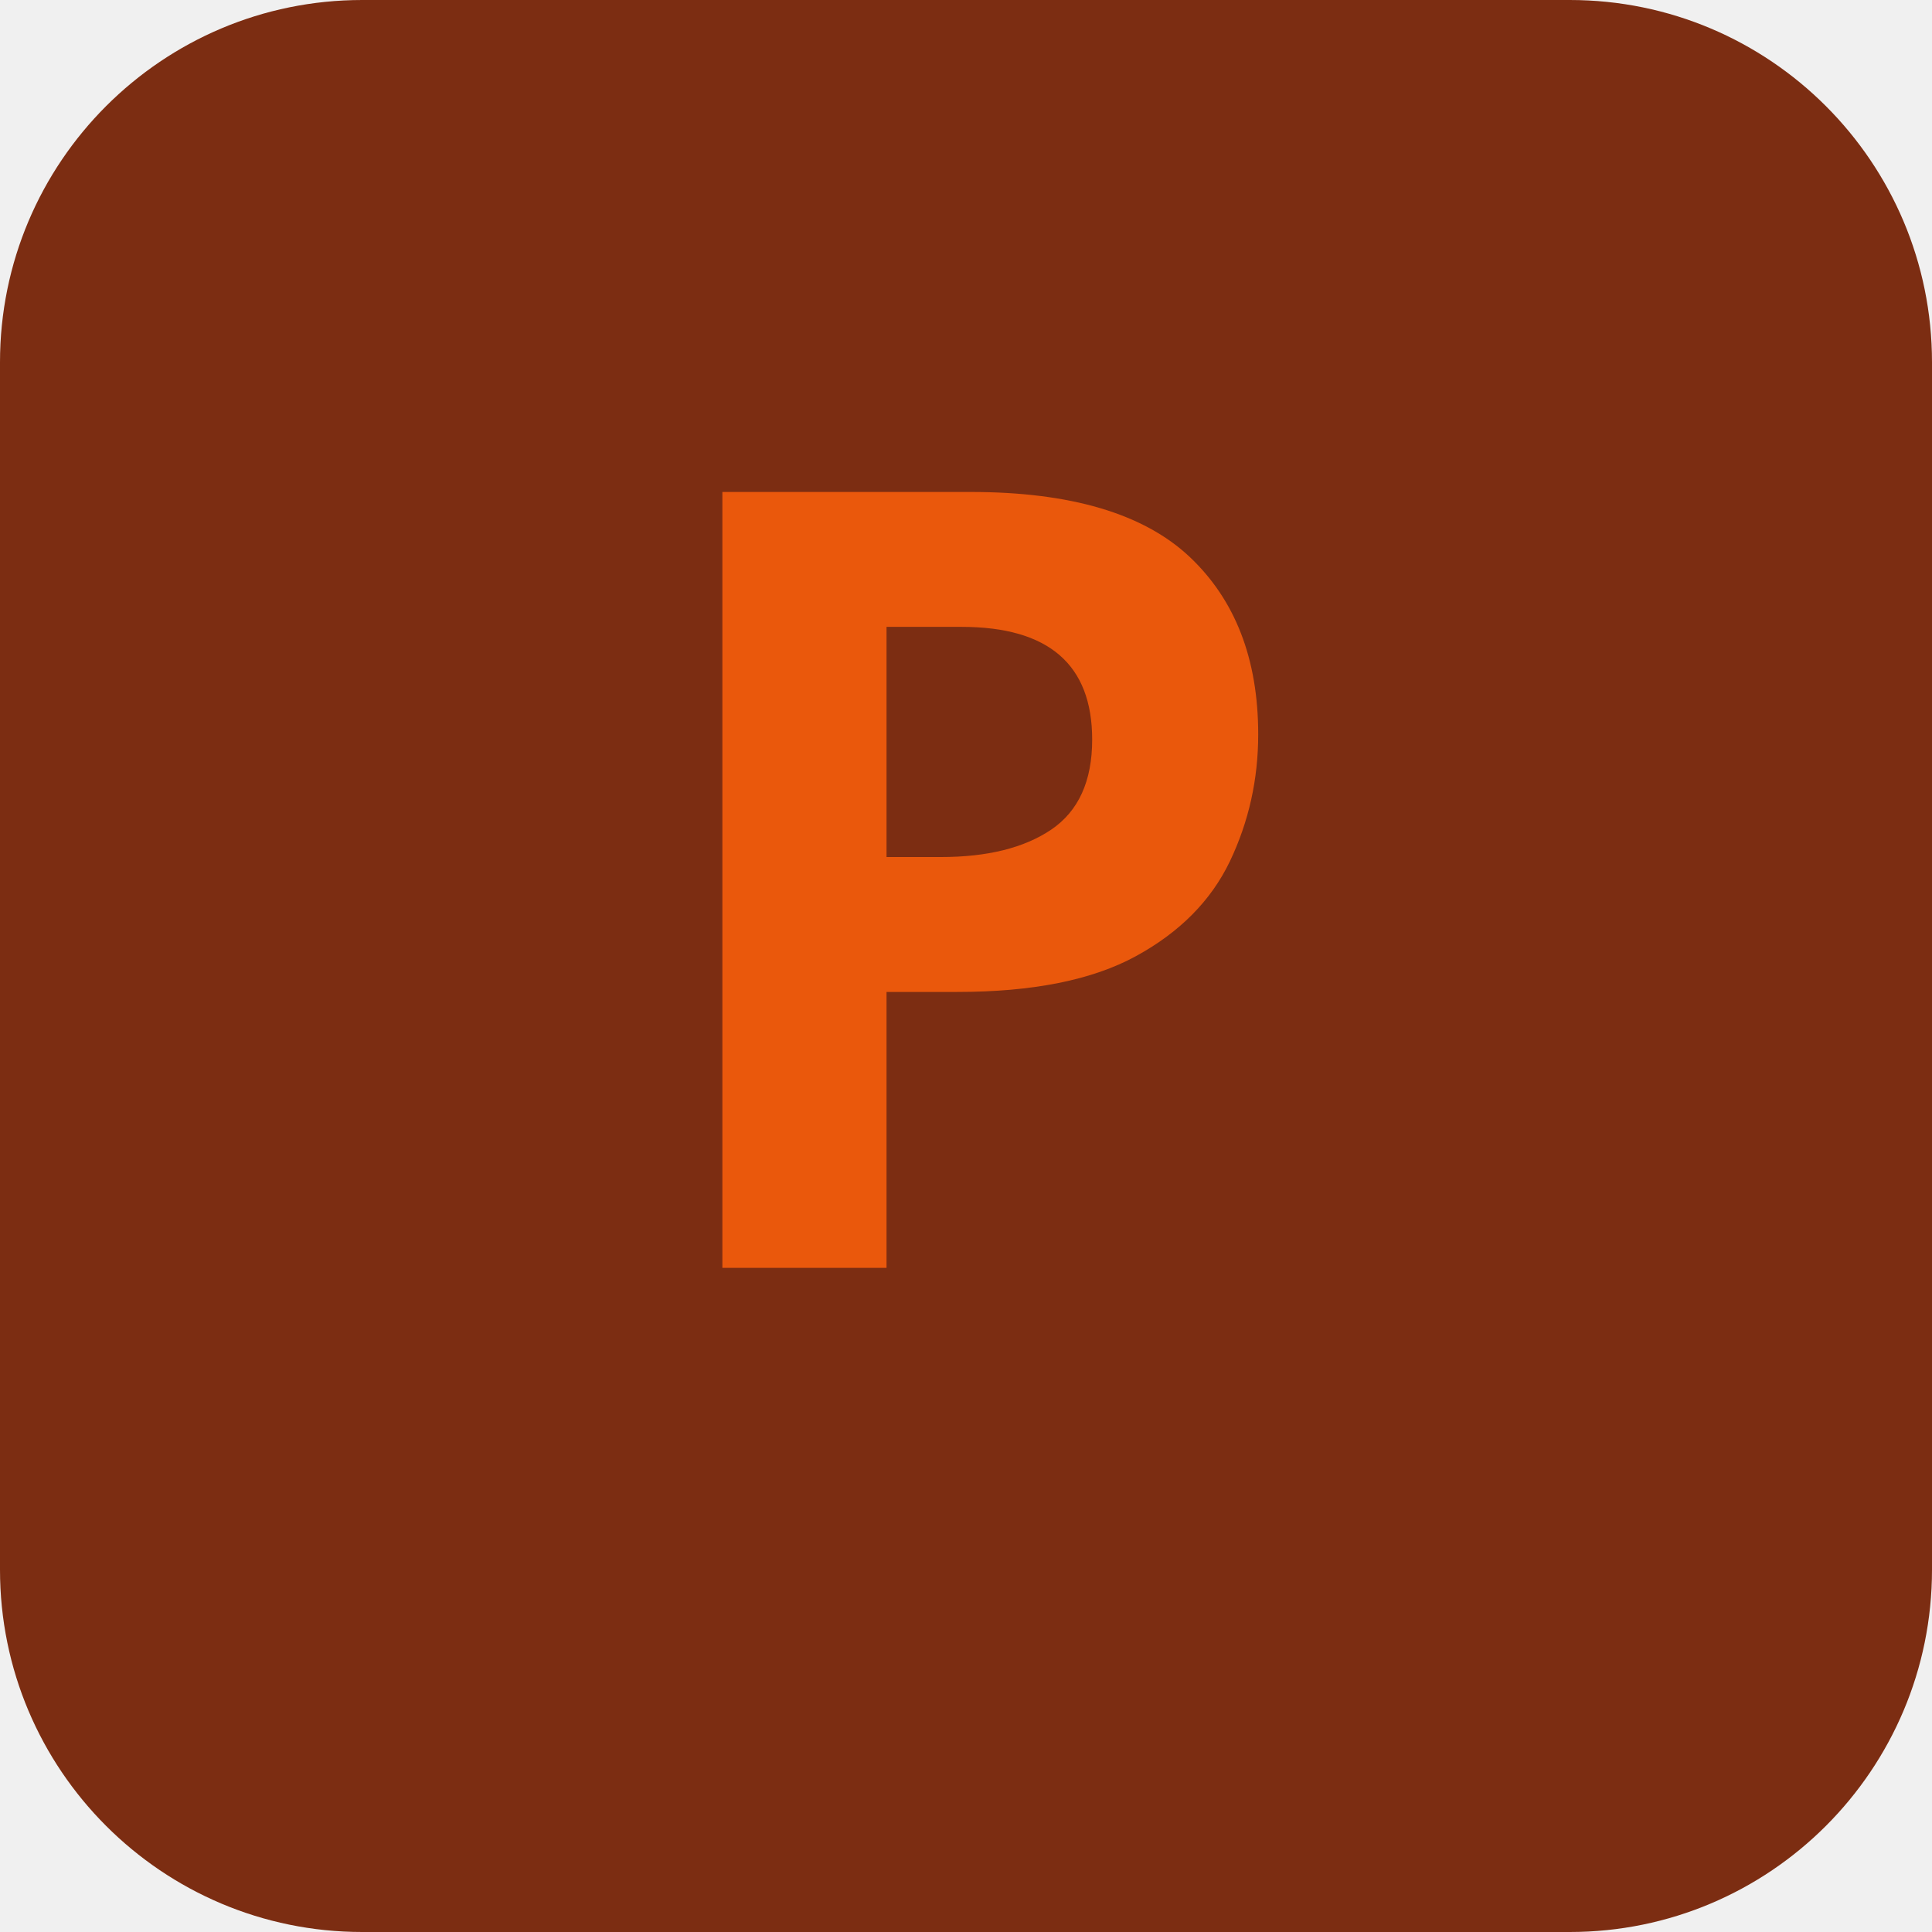
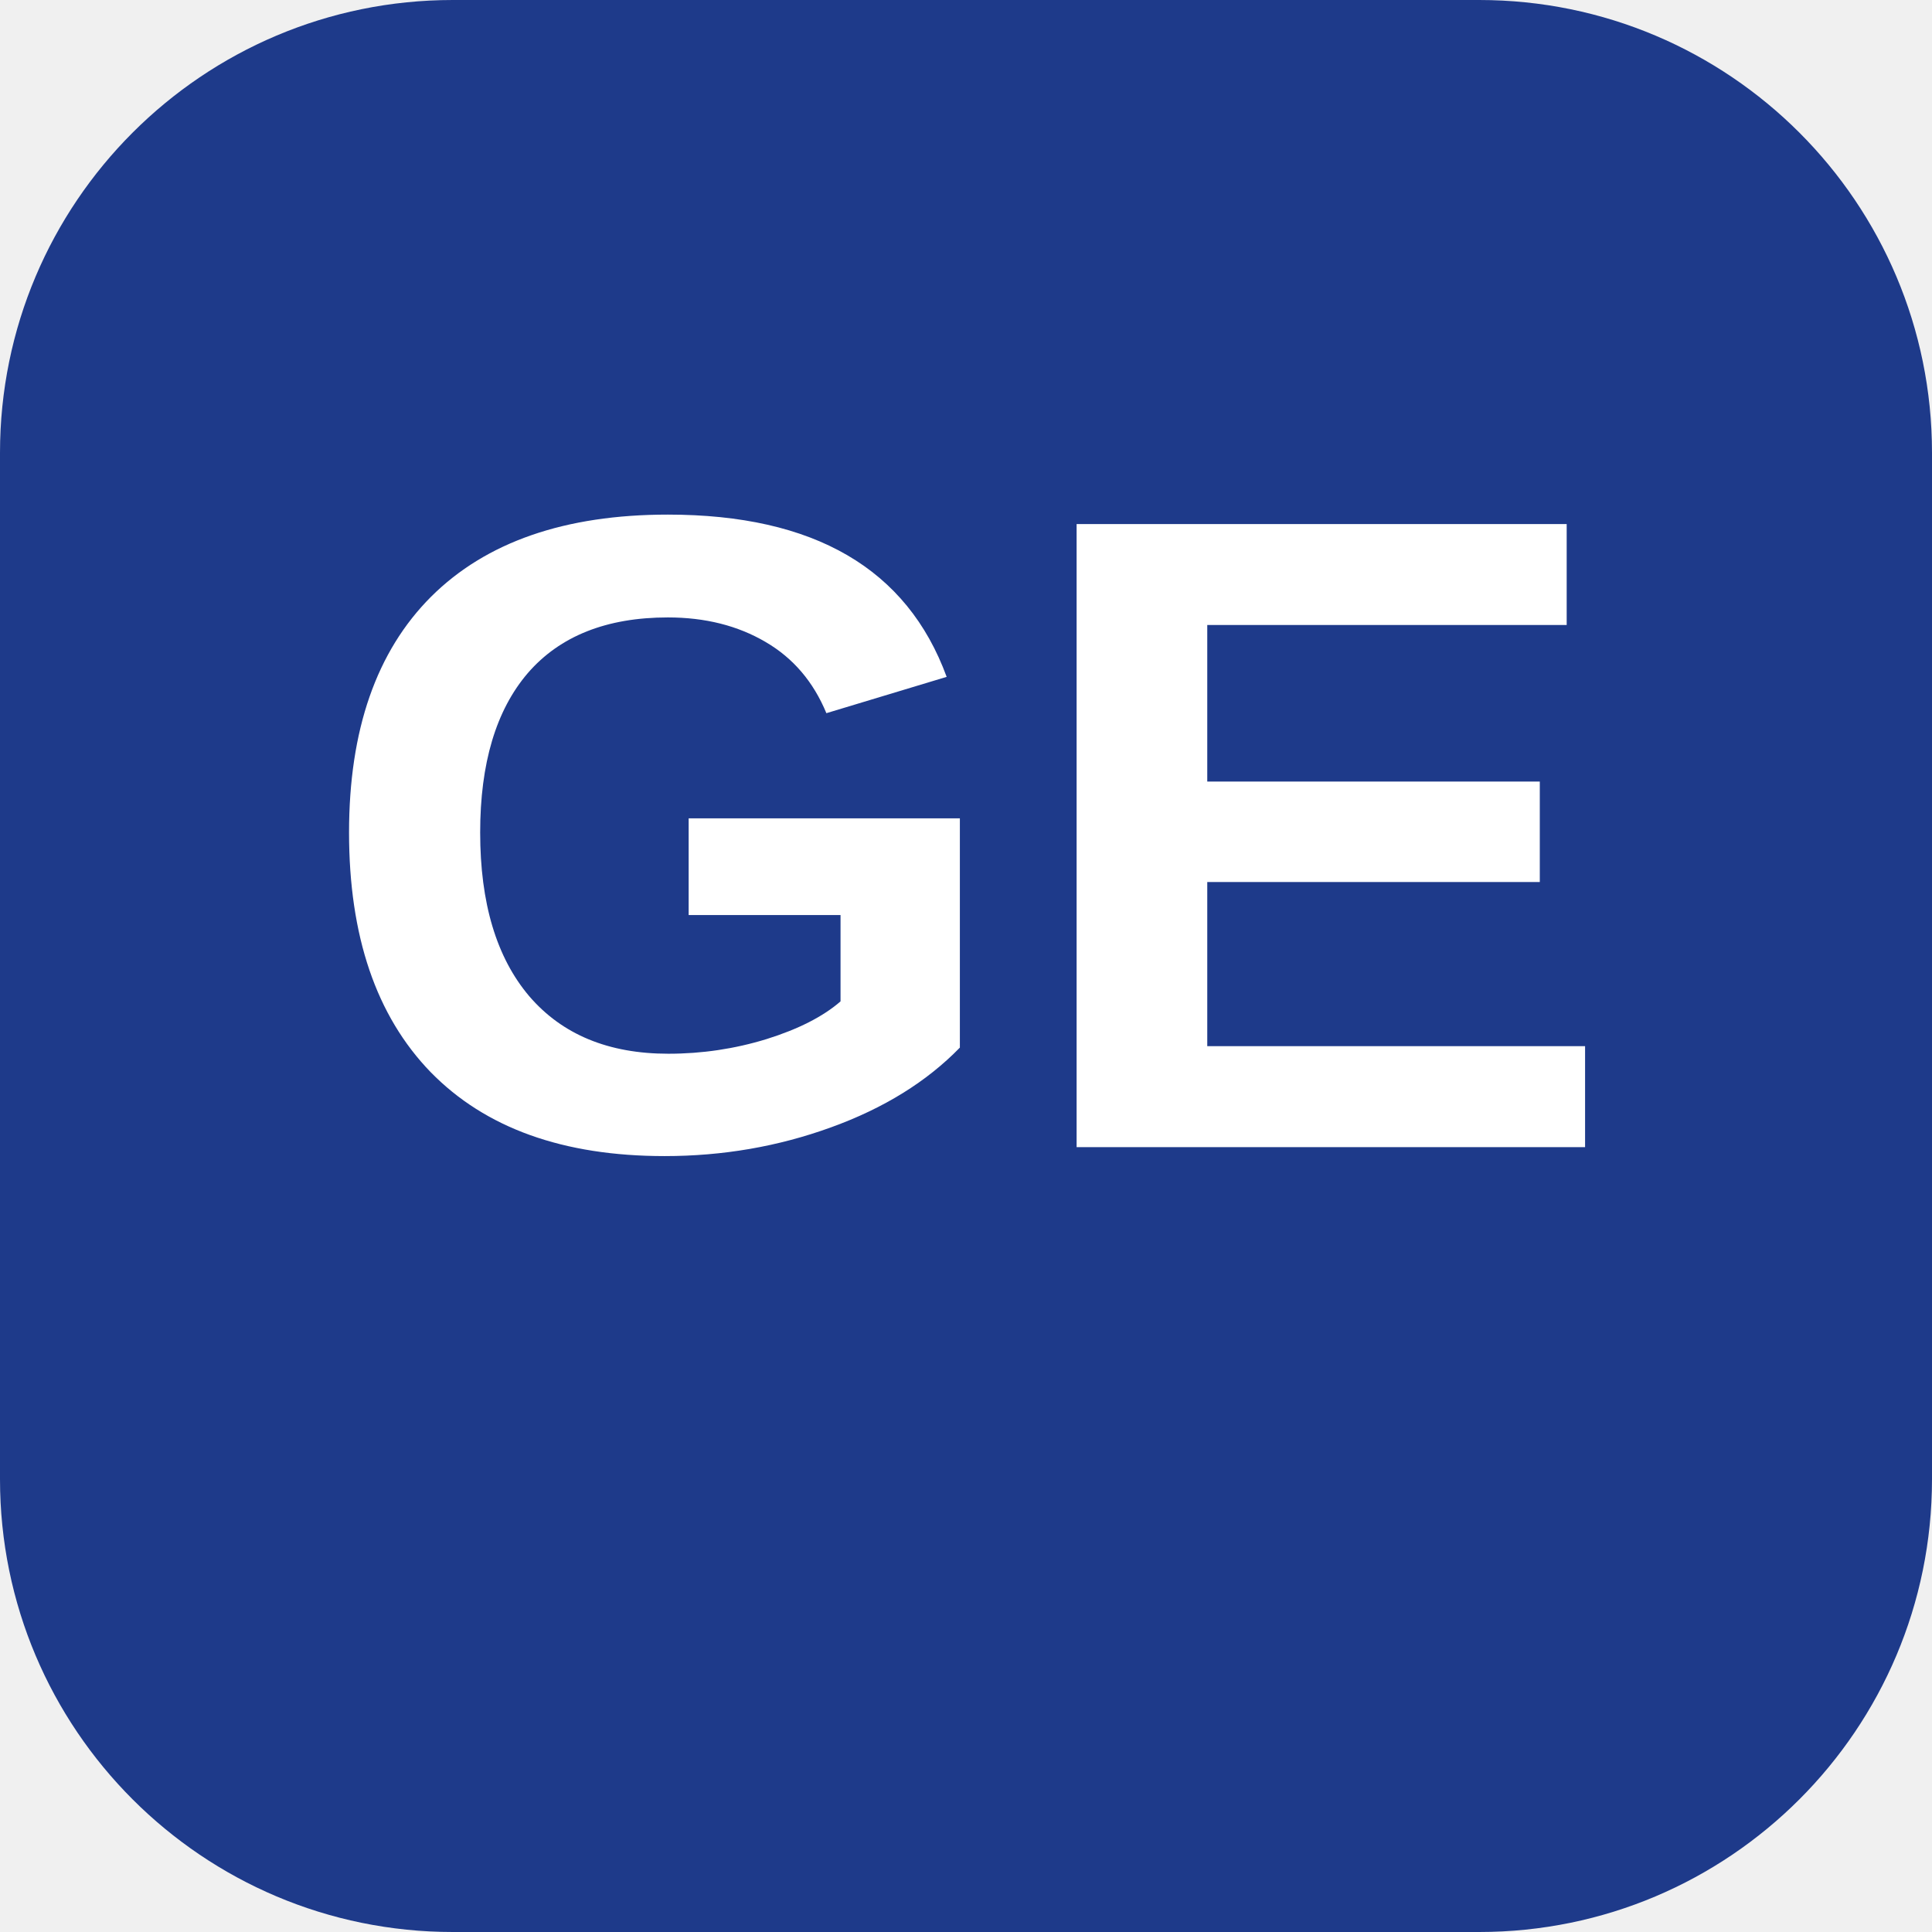
- <svg xmlns="http://www.w3.org/2000/svg" viewBox="0 0 64 64">
-   <rect width="64" height="64" rx="12" fill="#7C2D12" />
-   <text x="32" y="42" font-family="system-ui,sans-serif" font-size="36" font-weight="700" text-anchor="middle" fill="#EA580C">P</text>
+ <svg xmlns="http://www.w3.org/2000/svg" viewBox="0 0 64 64" width="64" height="64">
+   <rect width="64" height="64" rx="15" fill="#1E3A8A" />
+   <text x="32" y="38" font-family="Arial,Helvetica,sans-serif" font-size="30" font-weight="900" text-anchor="middle" fill="#FFFFFF">GE</text>
</svg>
